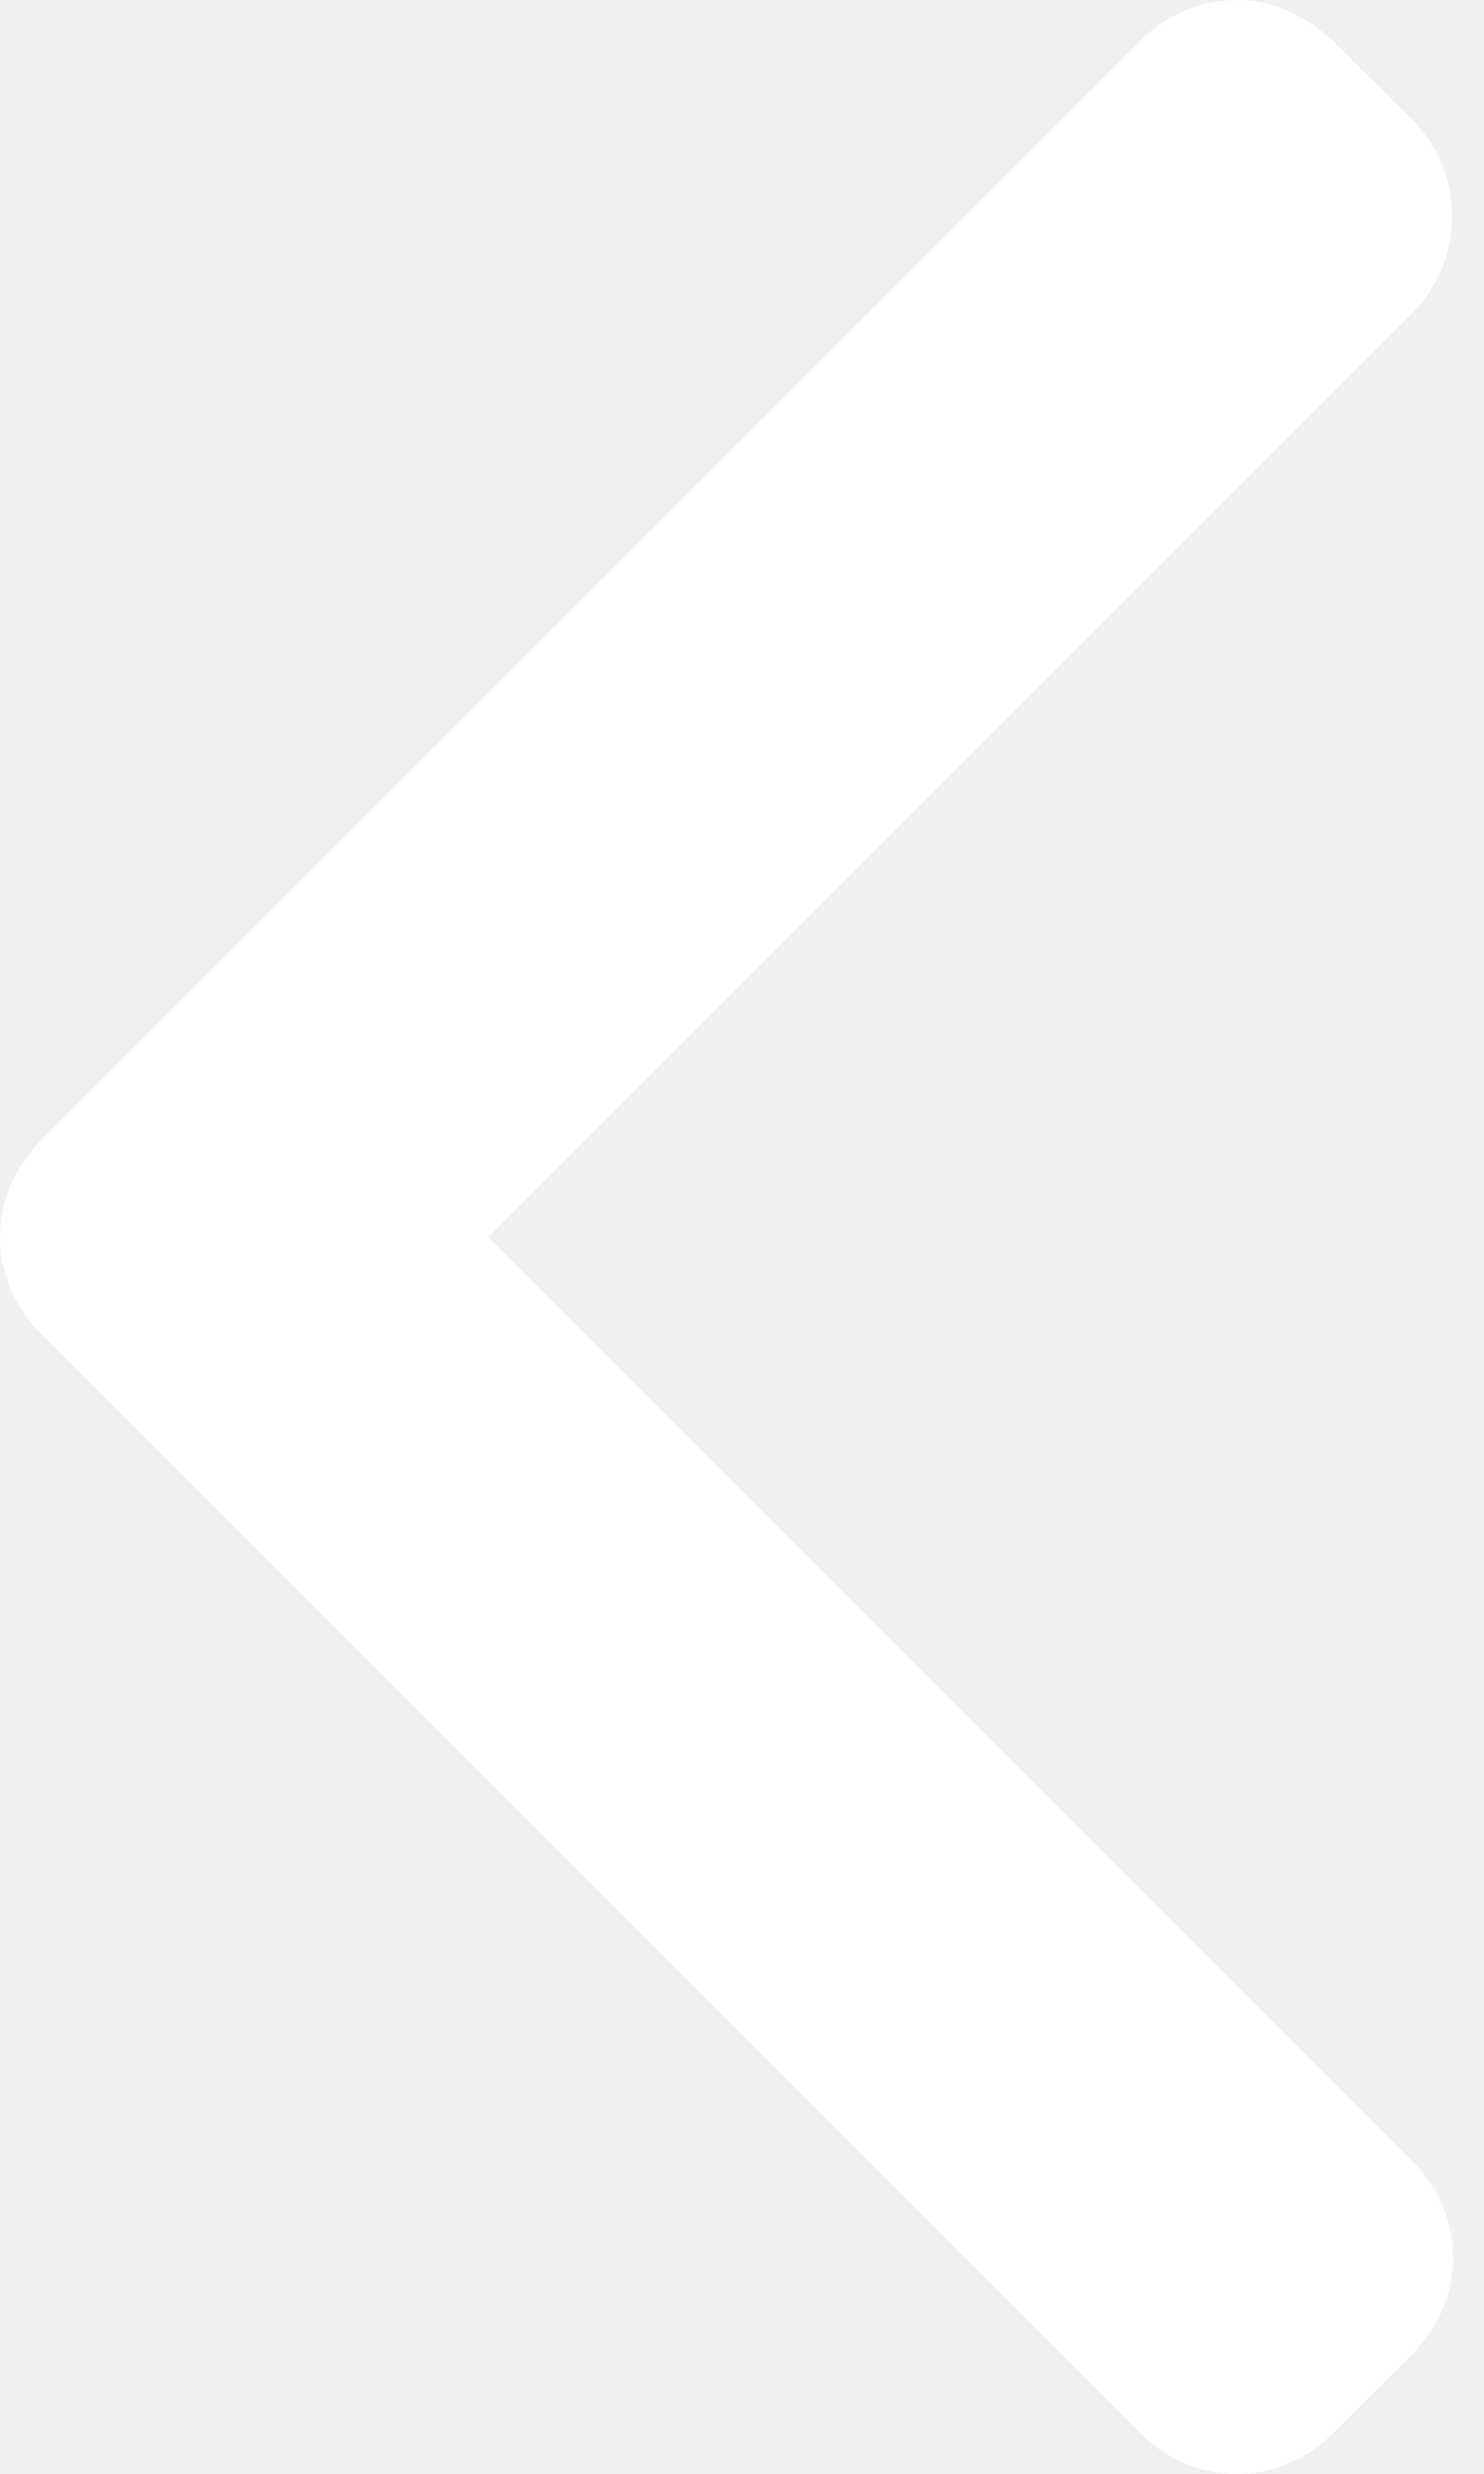
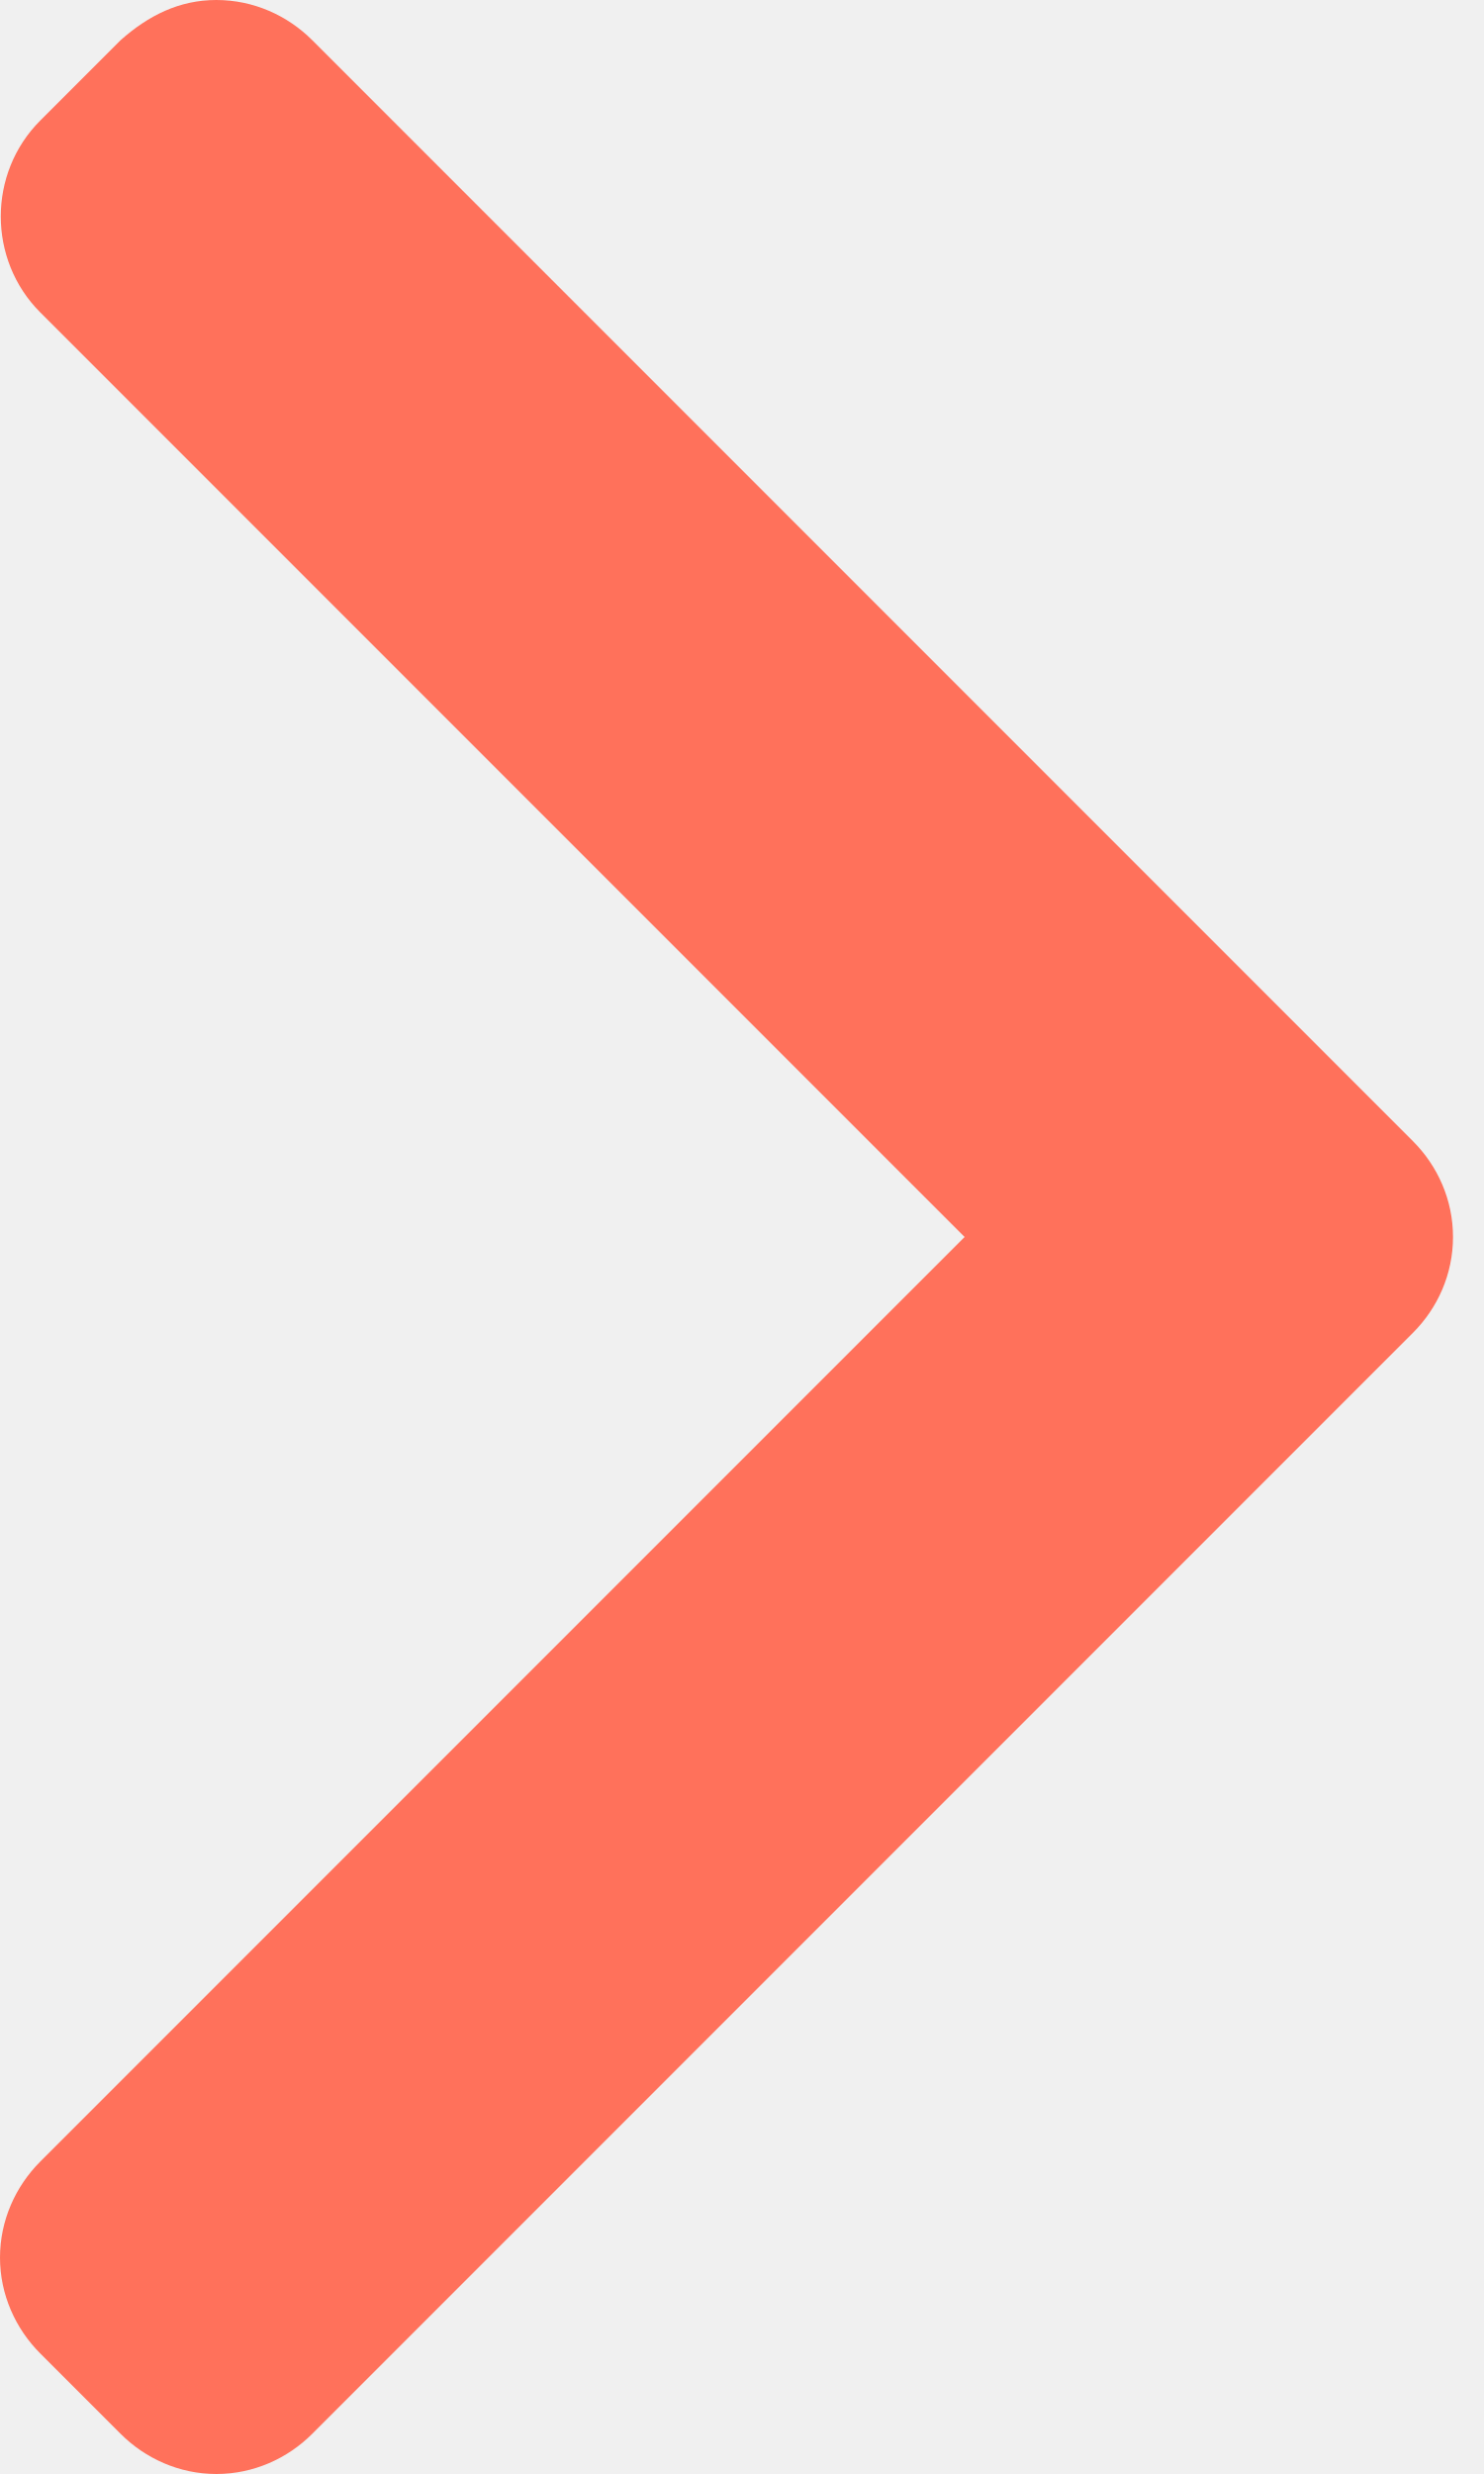
<svg xmlns="http://www.w3.org/2000/svg" width="9" height="15" viewBox="0 0 9 15" fill="none">
-   <path d="M6.919 0.244C7.069 0.094 7.275 0 7.5 0C7.725 0 7.912 0.094 8.081 0.244L8.569 0.731C8.887 1.05 8.887 1.575 8.569 1.894L2.962 7.5L8.569 13.106C8.719 13.256 8.812 13.463 8.812 13.688C8.812 13.912 8.719 14.119 8.569 14.269L8.081 14.756C7.931 14.906 7.725 15 7.5 15C7.275 15 7.069 14.906 6.919 14.756L0.244 8.081C0.094 7.931 0 7.725 0 7.5C0 7.275 0.094 7.069 0.244 6.919L6.919 0.244Z" fill="white" />
+   <path d="M1.894 0.244C1.744 0.094 1.538 0 1.312 0C1.087 0 0.9 0.094 0.731 0.244L0.244 0.731C-0.075 1.05 -0.075 1.575 0.244 1.894L5.85 7.5L0.244 13.106C0.094 13.256 0 13.463 0 13.688C0 13.912 0.094 14.119 0.244 14.269L0.731 14.756C0.881 14.906 1.087 15 1.312 15C1.538 15 1.744 14.906 1.894 14.756L8.569 8.081C8.719 7.931 8.812 7.725 8.812 7.5C8.812 7.275 8.719 7.069 8.569 6.919L1.894 0.244Z" fill="#FF715B" />
</svg>
